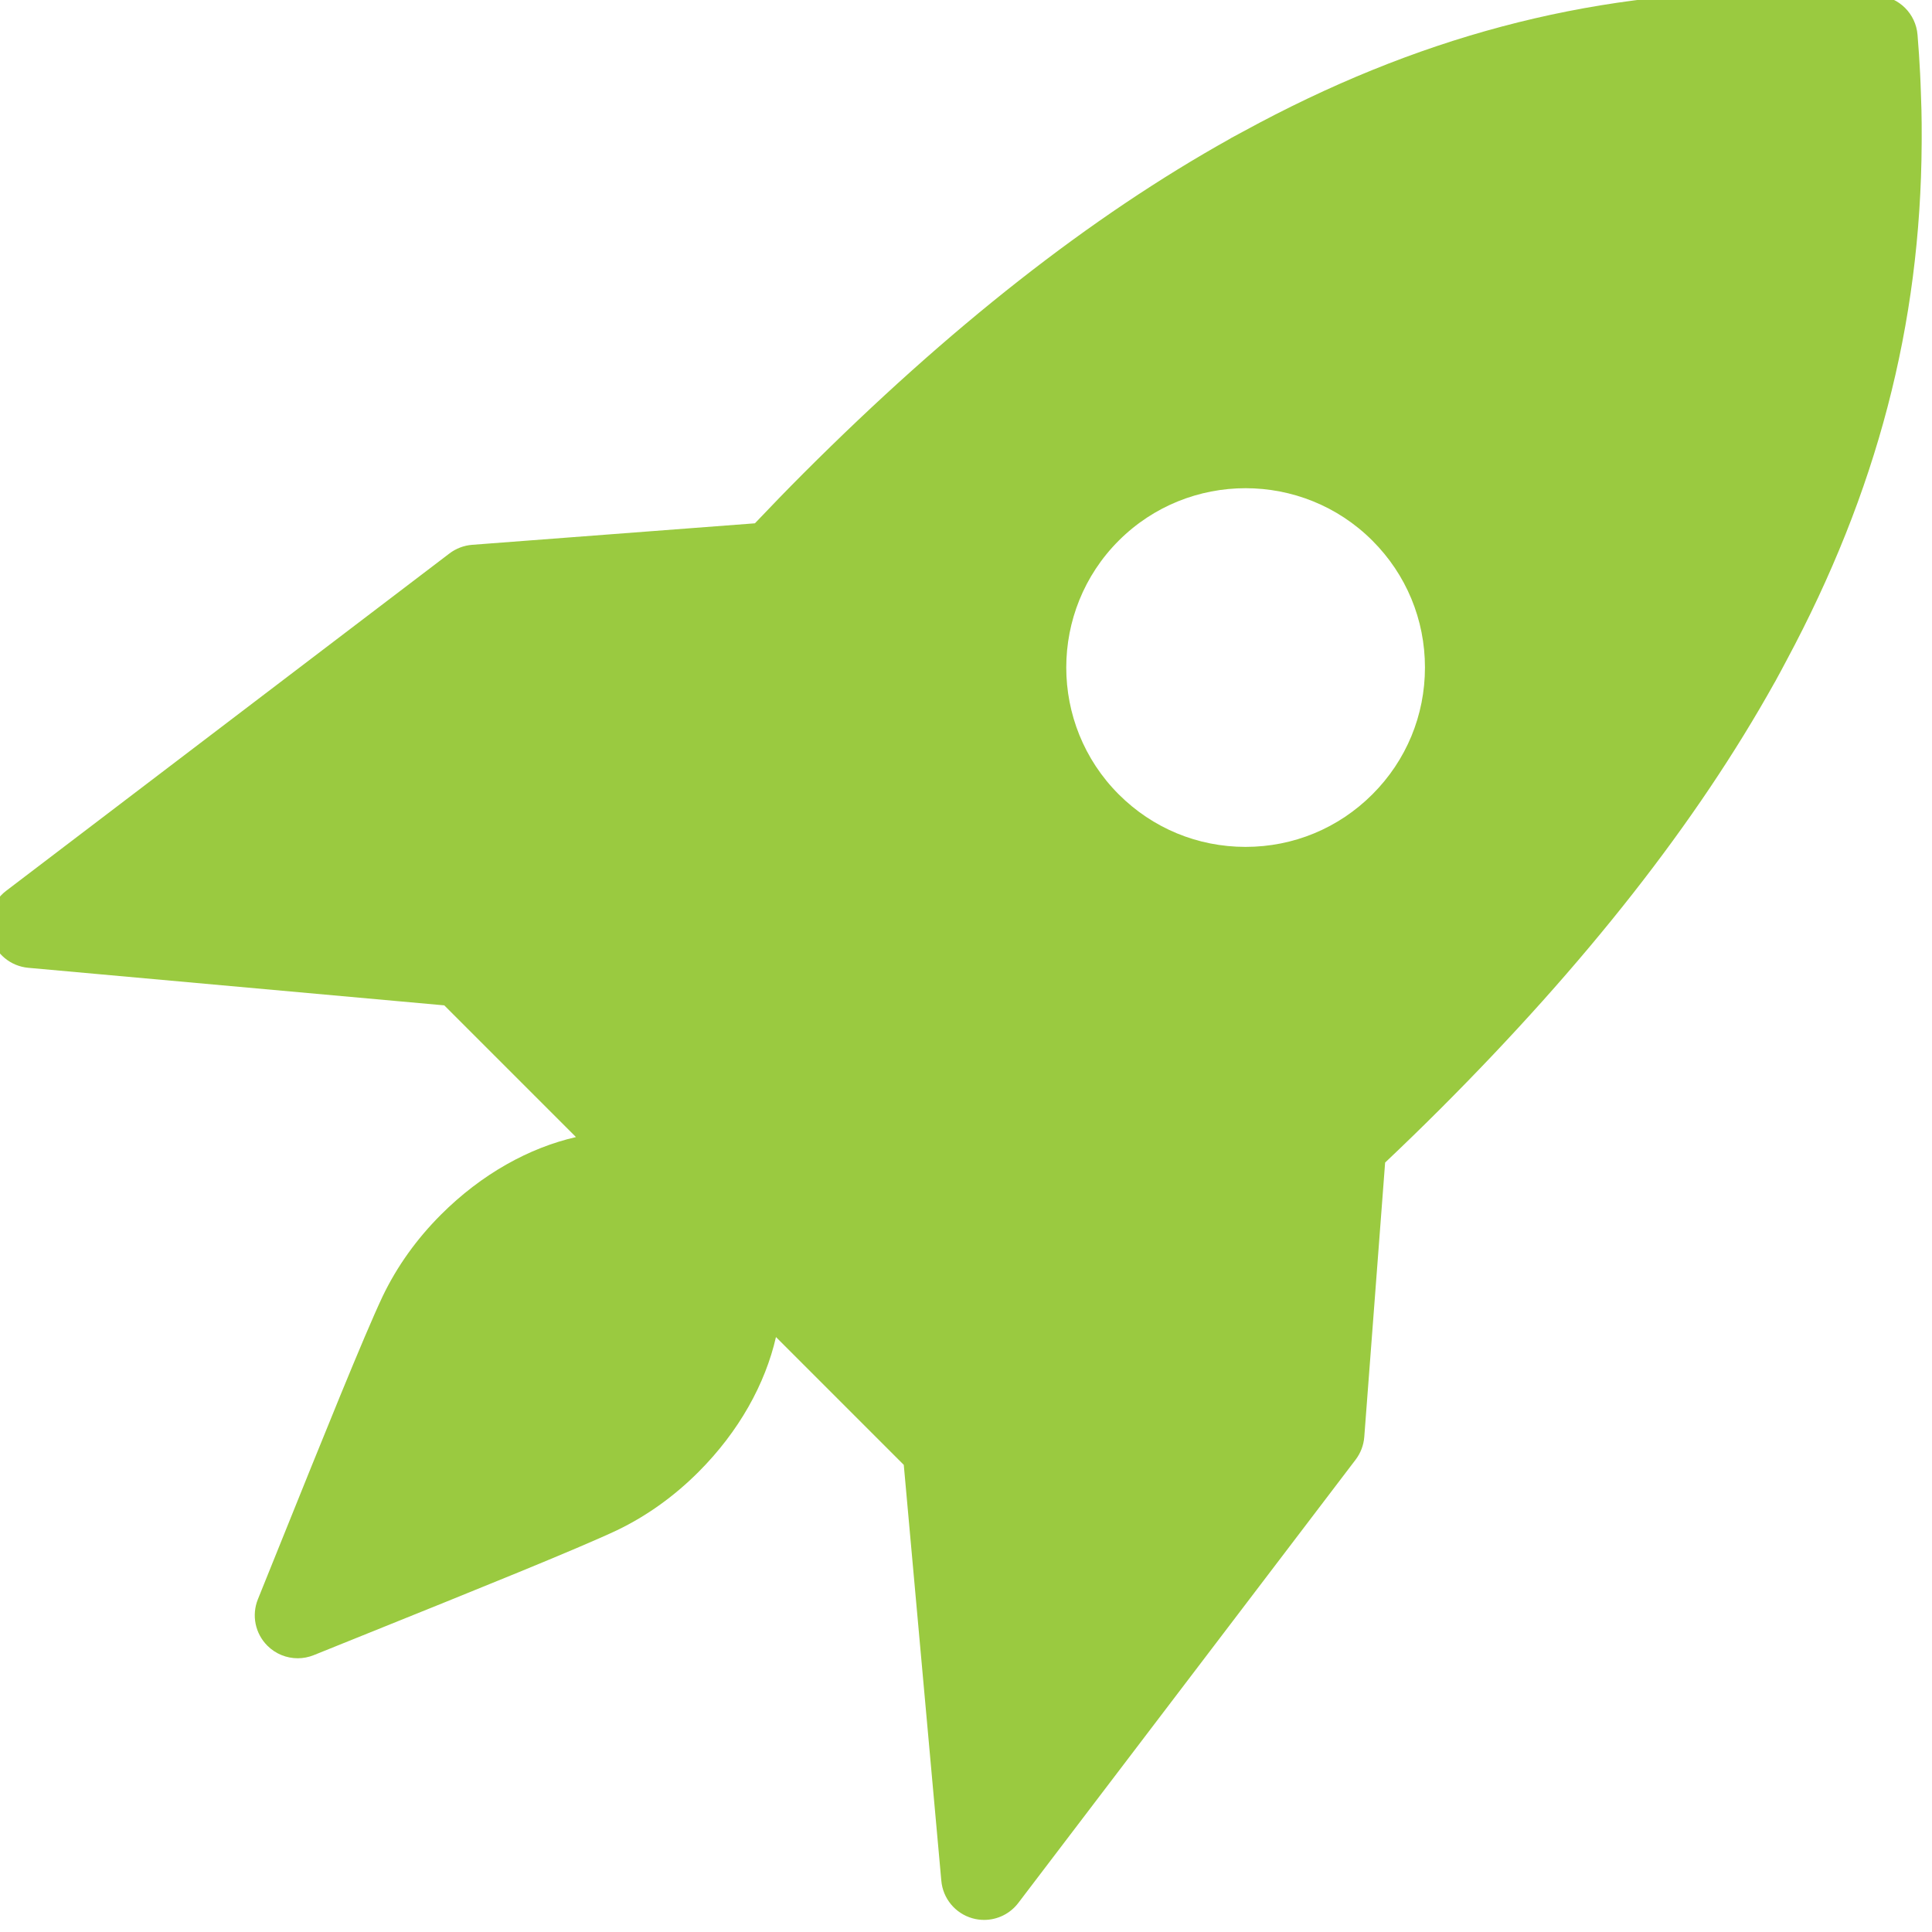
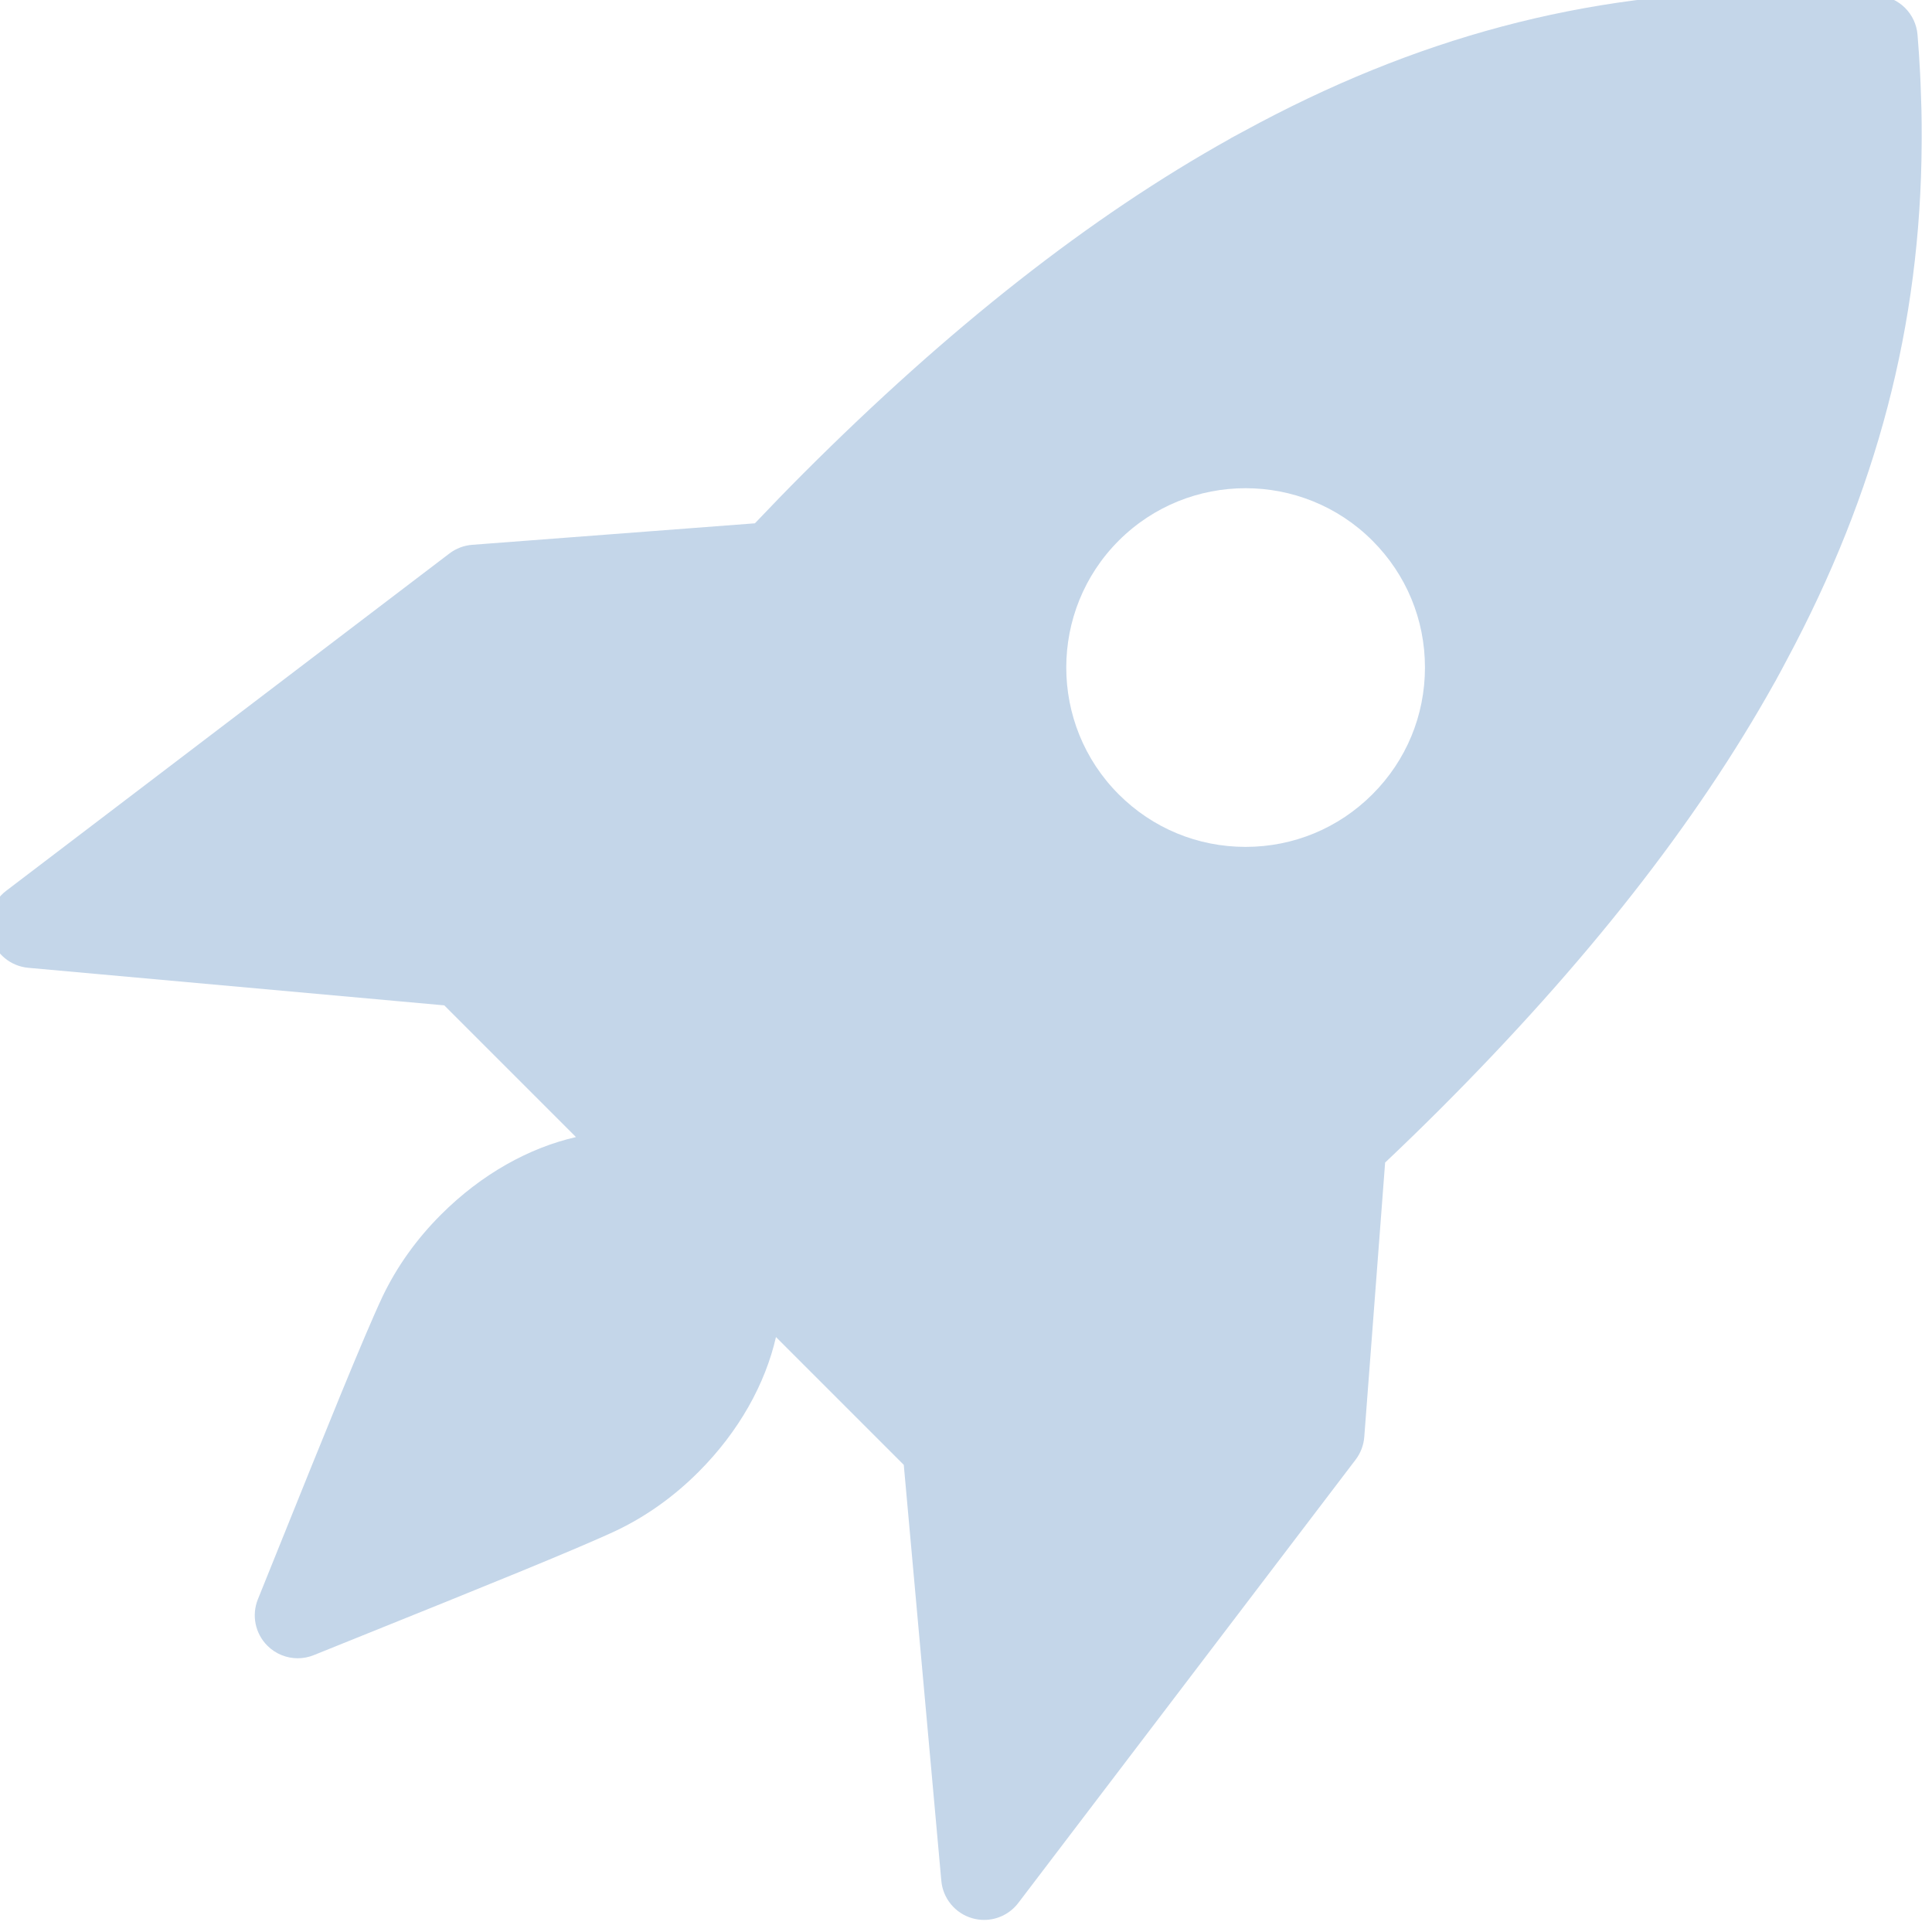
<svg xmlns="http://www.w3.org/2000/svg" version="1.1" width="45" height="45" viewBox="0 0 350 350" xml:space="preserve">
  <defs>
</defs>
  <g id="icon" style="stroke: none; stroke-width: 1; stroke-dasharray: none; stroke-linecap: butt; stroke-linejoin: miter; stroke-miterlimit: 10; fill: none; fill-rule: nonzero; opacity: 1;" transform="translate(-1.944444 -1.944444) scale(3.89 3.89)">
-     <path d="M 89.983 5.63 c -0.006 -0.267 -0.016 -0.534 -0.026 -0.802 c -0.011 -0.299 -0.02 -0.597 -0.036 -0.897 c -0.031 -0.602 -0.07 -1.207 -0.121 -1.814 c -0.081 -0.973 -0.854 -1.745 -1.827 -1.827 c -0.607 -0.051 -1.21 -0.089 -1.811 -0.121 c -0.305 -0.016 -0.607 -0.025 -0.909 -0.036 c -0.262 -0.009 -0.525 -0.02 -0.786 -0.025 c -0.437 -0.01 -0.871 -0.013 -1.304 -0.013 c -0.072 0 -0.145 0 -0.217 0.001 c -8.628 0.042 -16.548 2.16 -24.544 6.526 C 58.261 6.7 58.12 6.773 57.979 6.85 c -0.05 0.028 -0.099 0.052 -0.149 0.08 c -0.011 0.006 -0.02 0.016 -0.031 0.022 c -6.556 3.654 -13.101 8.811 -19.875 15.585 c -0.77 0.77 -1.523 1.55 -2.268 2.334 l -13.164 1.001 c -0.385 0.029 -0.753 0.169 -1.06 0.402 L 0.785 41.987 c -0.657 0.5 -0.94 1.352 -0.711 2.145 c 0.228 0.793 0.92 1.364 1.742 1.439 l 19.373 1.749 l 6.134 6.134 c -2.174 0.497 -4.389 1.715 -6.286 3.611 c -1.136 1.137 -2.048 2.411 -2.716 3.803 c -0.873 1.849 -2.79 6.61 -4.82 11.651 l -0.991 2.459 c -0.3 0.744 -0.127 1.595 0.441 2.162 c 0.382 0.383 0.894 0.586 1.415 0.586 c 0.251 0 0.505 -0.048 0.748 -0.146 l 2.547 -1.027 c 5 -2.014 9.723 -3.917 11.576 -4.79 c 1.38 -0.664 2.655 -1.576 3.79 -2.711 c 1.896 -1.896 3.113 -4.111 3.61 -6.285 l 5.952 5.952 l 1.749 19.372 c 0.074 0.822 0.646 1.514 1.439 1.742 c 0.183 0.053 0.369 0.078 0.553 0.078 c 0.614 0 1.207 -0.283 1.592 -0.789 l 15.711 -20.646 c 0.233 -0.307 0.373 -0.675 0.402 -1.06 l 0.971 -12.775 c 0.857 -0.811 1.706 -1.635 2.547 -2.475 c 6.779 -6.779 11.939 -13.327 15.594 -19.887 c 0.004 -0.007 0.01 -0.013 0.014 -0.02 c 0.018 -0.032 0.033 -0.063 0.051 -0.095 c 0.167 -0.301 0.326 -0.602 0.486 -0.904 c 4.207 -7.847 6.251 -15.635 6.295 -24.099 c 0.001 -0.083 0.001 -0.165 0.001 -0.248 C 89.996 6.488 89.993 6.06 89.983 5.63 z M 64.413 37.493 c -1.577 1.577 -3.675 2.447 -5.907 2.447 c -2.231 0 -4.329 -0.869 -5.907 -2.447 c -3.257 -3.258 -3.257 -8.557 0 -11.815 v 0 c 3.259 -3.257 8.559 -3.255 11.814 0 c 1.578 1.577 2.448 3.675 2.448 5.907 S 65.992 35.915 64.413 37.493 z" style="stroke: none; stroke-width: 1; stroke-dasharray: none; stroke-linecap: butt; stroke-linejoin: miter; stroke-miterlimit: 10; fill: #9aca40; fill-rule: nonzero; opacity: 1;" transform=" matrix(1 0 0 1 0 0) " stroke-linecap="round" />
+     <path d="M 89.983 5.63 c -0.006 -0.267 -0.016 -0.534 -0.026 -0.802 c -0.011 -0.299 -0.02 -0.597 -0.036 -0.897 c -0.031 -0.602 -0.07 -1.207 -0.121 -1.814 c -0.081 -0.973 -0.854 -1.745 -1.827 -1.827 c -0.607 -0.051 -1.21 -0.089 -1.811 -0.121 c -0.305 -0.016 -0.607 -0.025 -0.909 -0.036 c -0.262 -0.009 -0.525 -0.02 -0.786 -0.025 c -0.437 -0.01 -0.871 -0.013 -1.304 -0.013 c -0.072 0 -0.145 0 -0.217 0.001 c -8.628 0.042 -16.548 2.16 -24.544 6.526 C 58.261 6.7 58.12 6.773 57.979 6.85 c -0.05 0.028 -0.099 0.052 -0.149 0.08 c -0.011 0.006 -0.02 0.016 -0.031 0.022 c -6.556 3.654 -13.101 8.811 -19.875 15.585 c -0.77 0.77 -1.523 1.55 -2.268 2.334 l -13.164 1.001 c -0.385 0.029 -0.753 0.169 -1.06 0.402 L 0.785 41.987 c -0.657 0.5 -0.94 1.352 -0.711 2.145 c 0.228 0.793 0.92 1.364 1.742 1.439 l 19.373 1.749 l 6.134 6.134 c -2.174 0.497 -4.389 1.715 -6.286 3.611 c -1.136 1.137 -2.048 2.411 -2.716 3.803 c -0.873 1.849 -2.79 6.61 -4.82 11.651 l -0.991 2.459 c -0.3 0.744 -0.127 1.595 0.441 2.162 c 0.382 0.383 0.894 0.586 1.415 0.586 c 0.251 0 0.505 -0.048 0.748 -0.146 l 2.547 -1.027 c 5 -2.014 9.723 -3.917 11.576 -4.79 c 1.38 -0.664 2.655 -1.576 3.79 -2.711 c 1.896 -1.896 3.113 -4.111 3.61 -6.285 l 5.952 5.952 l 1.749 19.372 c 0.074 0.822 0.646 1.514 1.439 1.742 c 0.183 0.053 0.369 0.078 0.553 0.078 c 0.614 0 1.207 -0.283 1.592 -0.789 l 15.711 -20.646 c 0.233 -0.307 0.373 -0.675 0.402 -1.06 l 0.971 -12.775 c 0.857 -0.811 1.706 -1.635 2.547 -2.475 c 6.779 -6.779 11.939 -13.327 15.594 -19.887 c 0.004 -0.007 0.01 -0.013 0.014 -0.02 c 0.018 -0.032 0.033 -0.063 0.051 -0.095 c 0.167 -0.301 0.326 -0.602 0.486 -0.904 c 4.207 -7.847 6.251 -15.635 6.295 -24.099 c 0.001 -0.083 0.001 -0.165 0.001 -0.248 C 89.996 6.488 89.993 6.06 89.983 5.63 z M 64.413 37.493 c -1.577 1.577 -3.675 2.447 -5.907 2.447 c -2.231 0 -4.329 -0.869 -5.907 -2.447 c -3.257 -3.258 -3.257 -8.557 0 -11.815 v 0 c 3.259 -3.257 8.559 -3.255 11.814 0 c 1.578 1.577 2.448 3.675 2.448 5.907 S 65.992 35.915 64.413 37.493 z" style="stroke: none; stroke-width: 1; stroke-dasharray: none; stroke-linecap: butt; stroke-linejoin: miter; stroke-miterlimit: 10; fill: #C4D6E9; fill-rule: nonzero; opacity: 1;" transform=" matrix(1 0 0 1 0 0) " stroke-linecap="round" />
  </g>
</svg>
